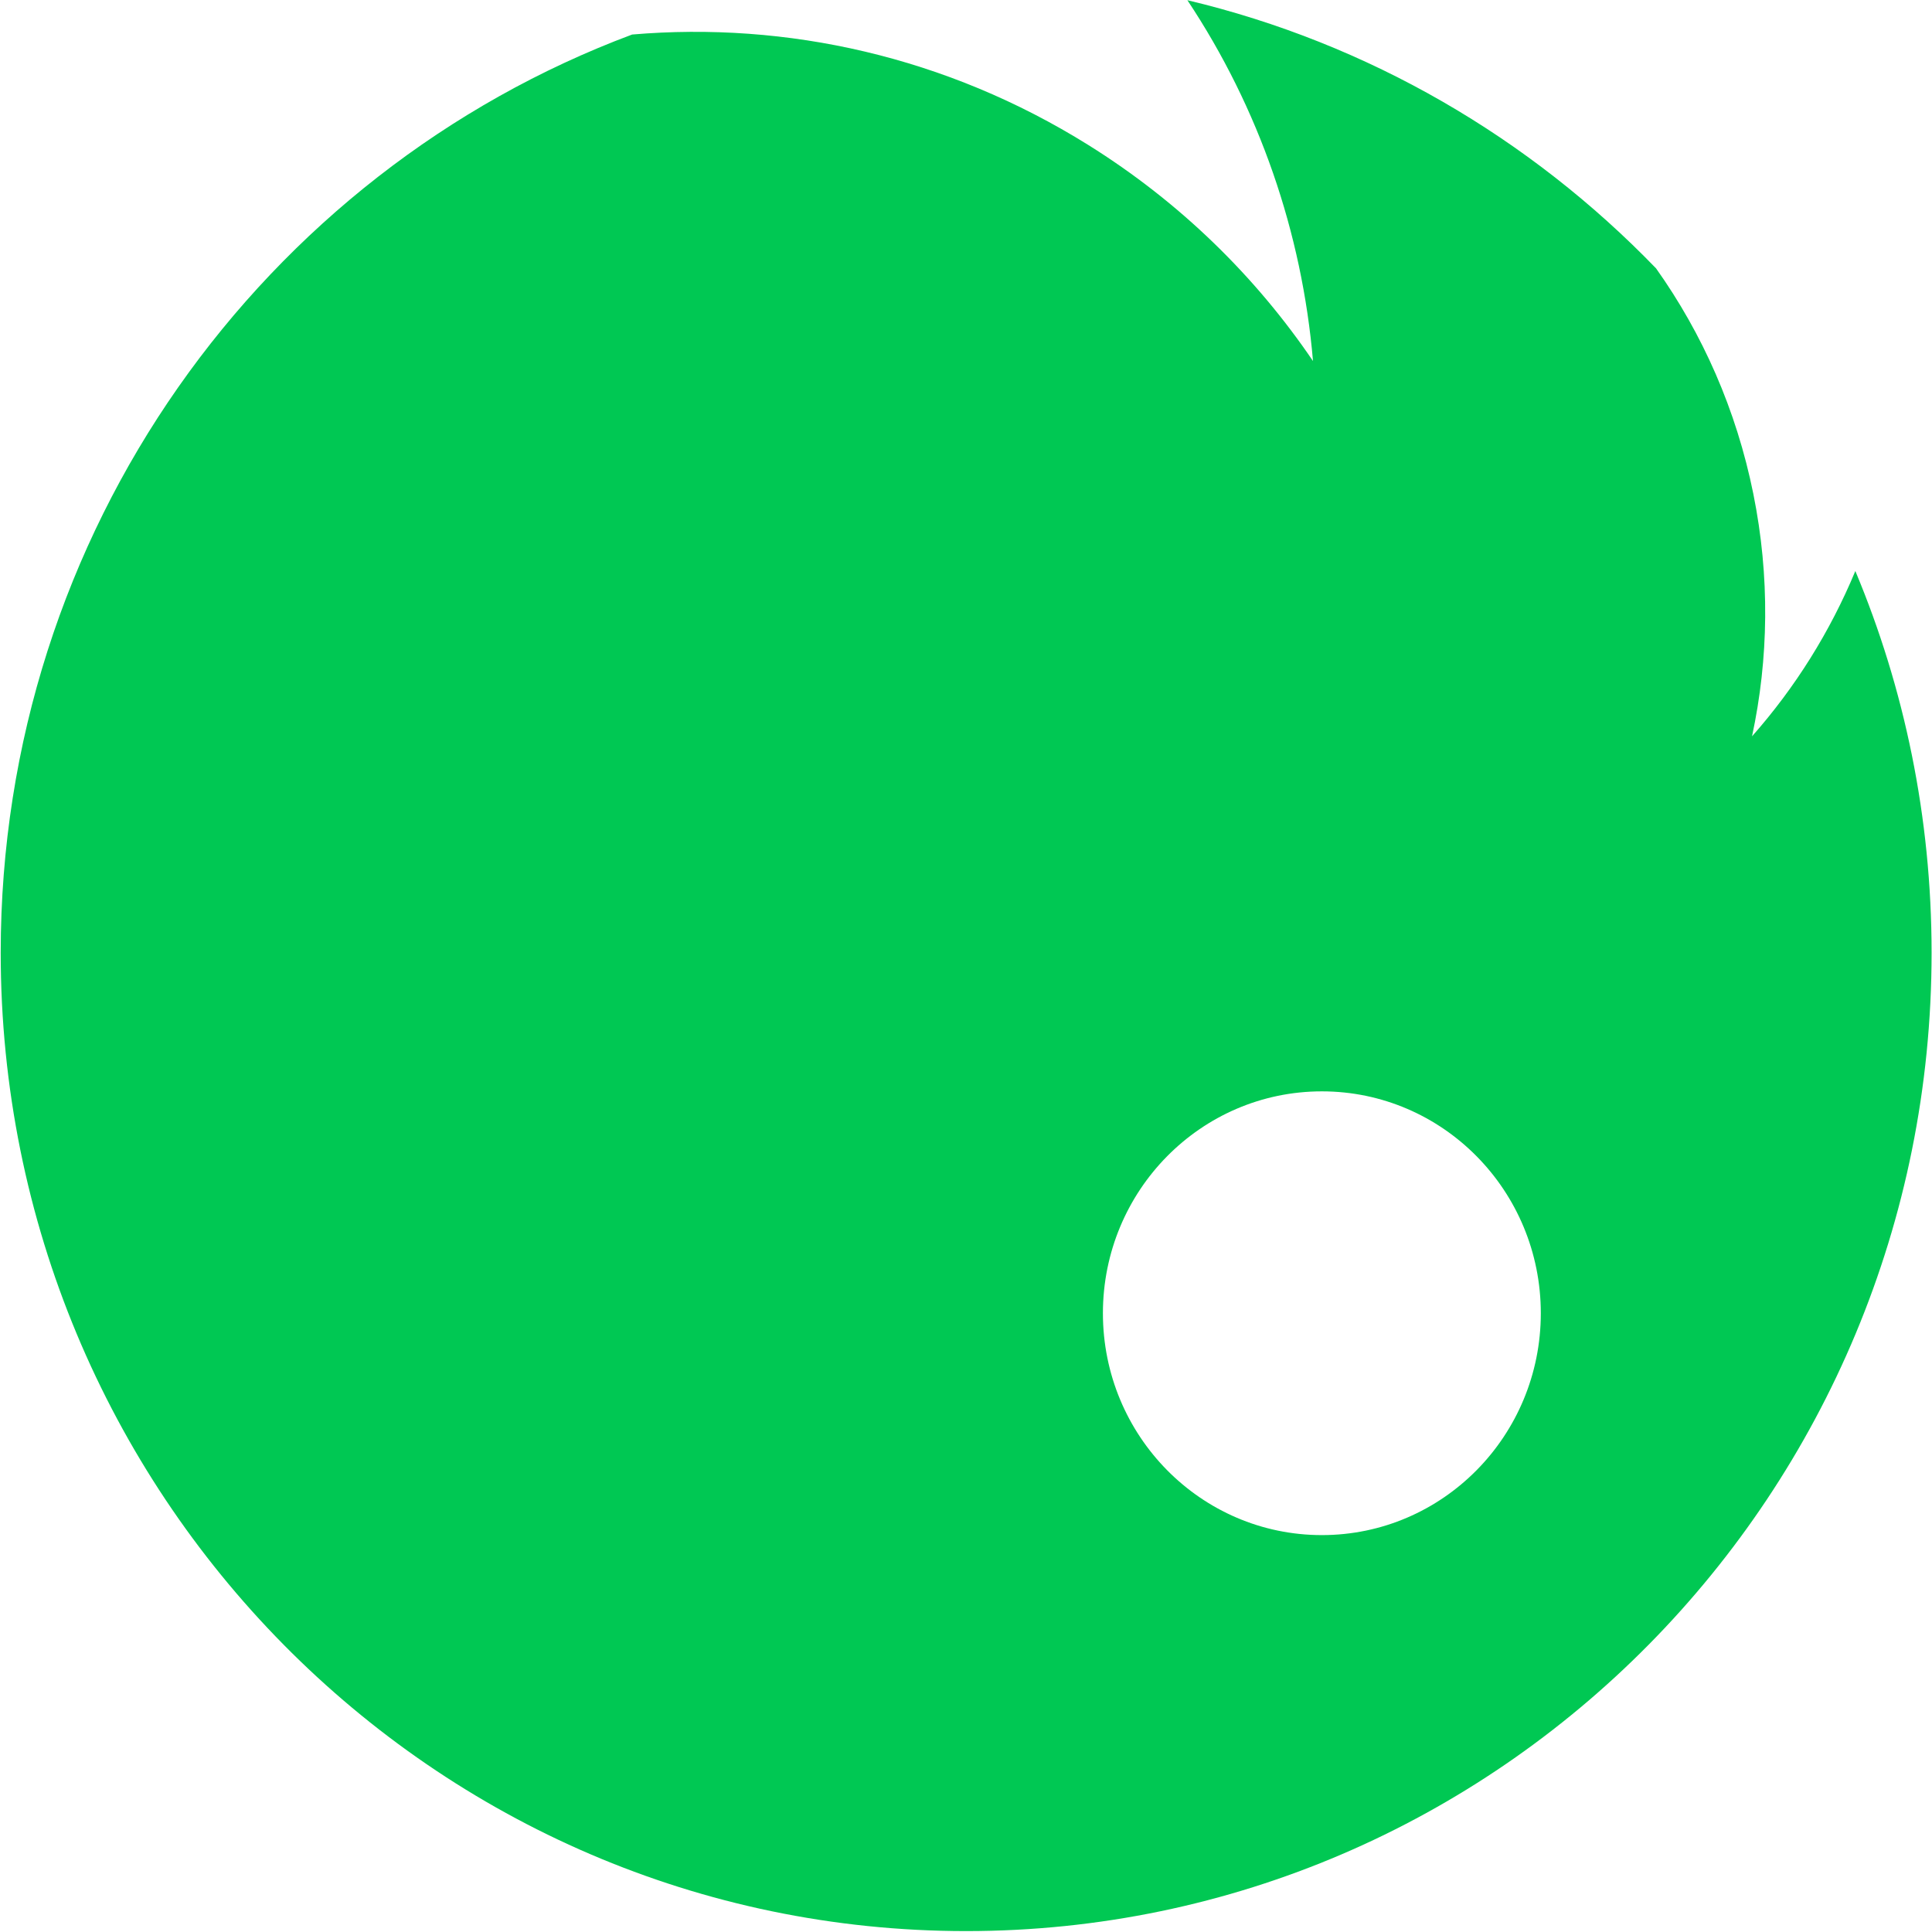
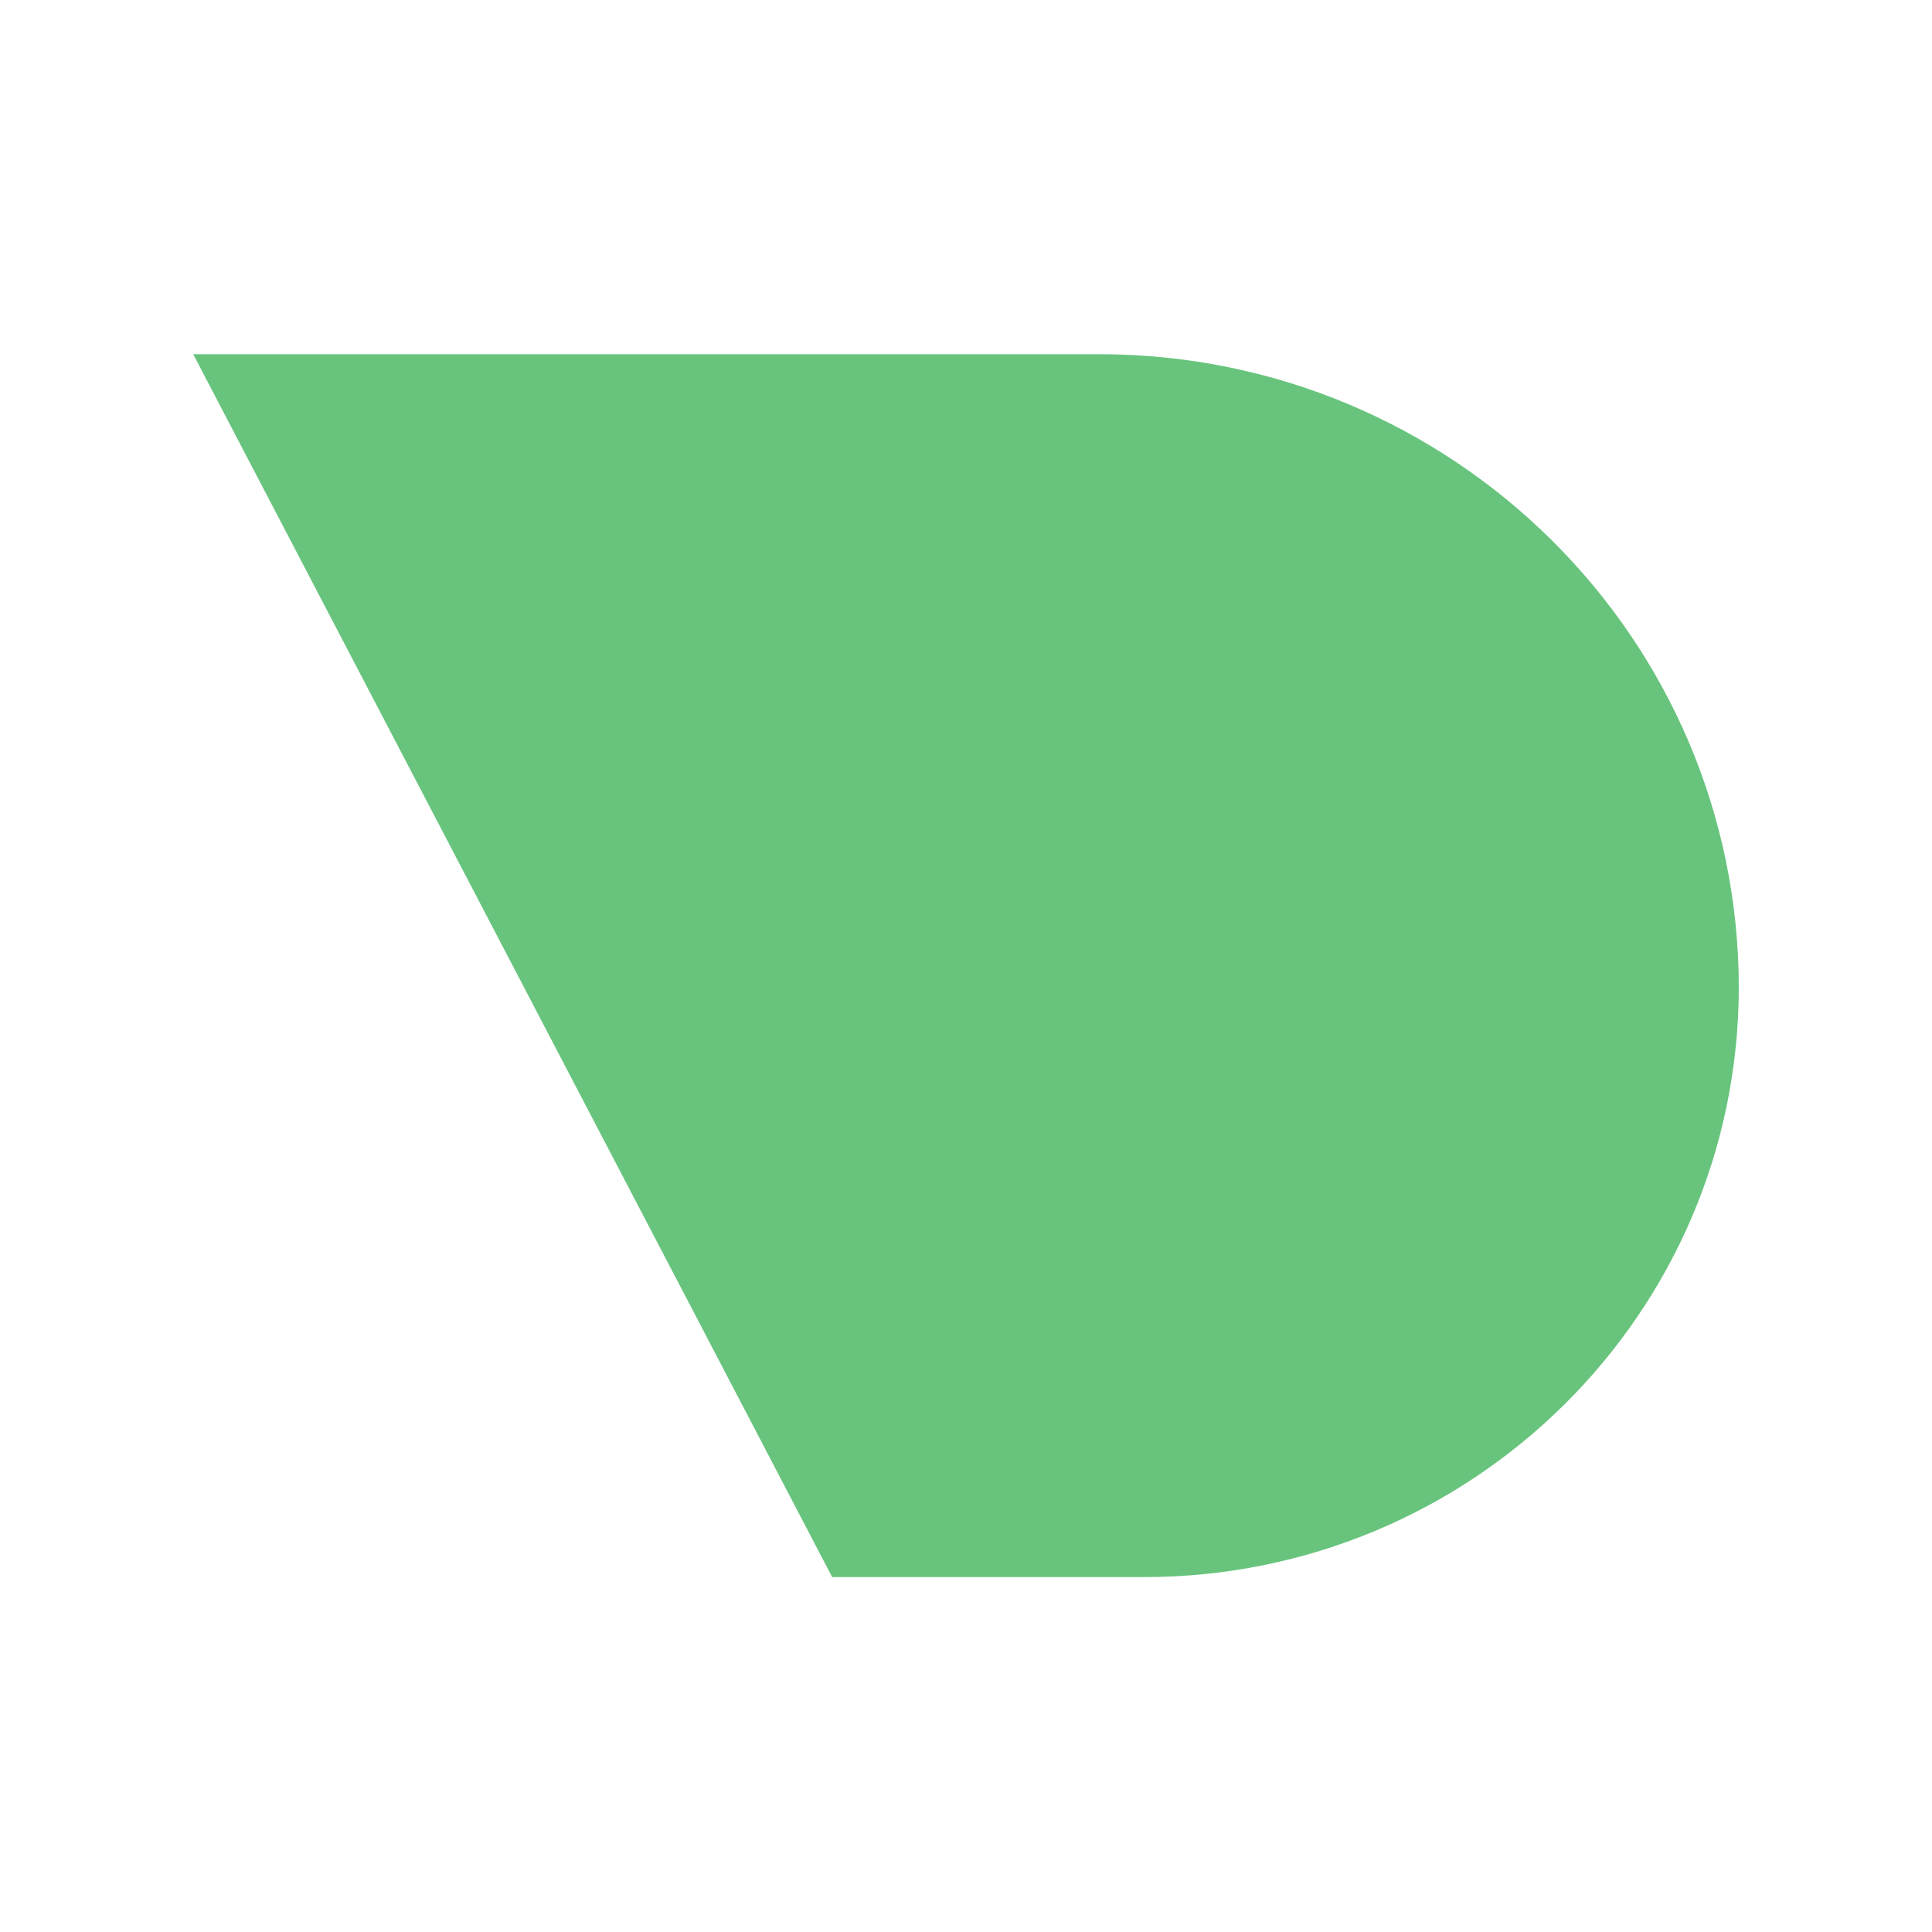
- <svg xmlns="http://www.w3.org/2000/svg" width="1723" height="1723" viewBox="0 0 1723 1723" fill="none">
-   <path fill-rule="evenodd" clip-rule="evenodd" d="M0.629 849.678C0.629 473.909 235.042 153.621 563.766 30.791C701.438 19.061 843.892 50.245 970.557 129.297C1052.47 180.42 1119.71 246.528 1170.96 321.982C1161.21 207.568 1122.97 96.468 1058.94 0.187C1220.56 38.587 1364.64 123.126 1476.91 239.343C1518.34 297.634 1548.55 365.545 1563.67 440.489C1578.54 514.244 1577.35 587.545 1562.5 656.661C1601.04 613.105 1632.22 563.24 1654.63 509.251C1698.41 613.852 1722.63 728.899 1722.63 849.678C1722.63 1331.55 1337.15 1722.19 861.629 1722.19C386.112 1722.19 0.629 1331.55 0.629 849.678ZM1178.87 1369.04C1286.71 1369.04 1374.13 1280.45 1374.13 1171.17C1374.13 1061.88 1286.71 973.293 1178.87 973.293C1071.03 973.293 983.603 1061.88 983.603 1171.17C983.603 1280.45 1071.03 1369.04 1178.87 1369.04Z" fill="#00C853" />
+ <svg xmlns="http://www.w3.org/2000/svg" width="120" height="120" viewBox="0 0 120 120" fill="none">
+   <path fill-rule="evenodd" clip-rule="evenodd" d="M71.052 97.956H51.687L12 22H68.334C90.24 22.04 107.988 39.642 108 61.355C107.965 81.591 91.44 97.956 71.052 97.956Z" fill="#68C47D" />
</svg>
